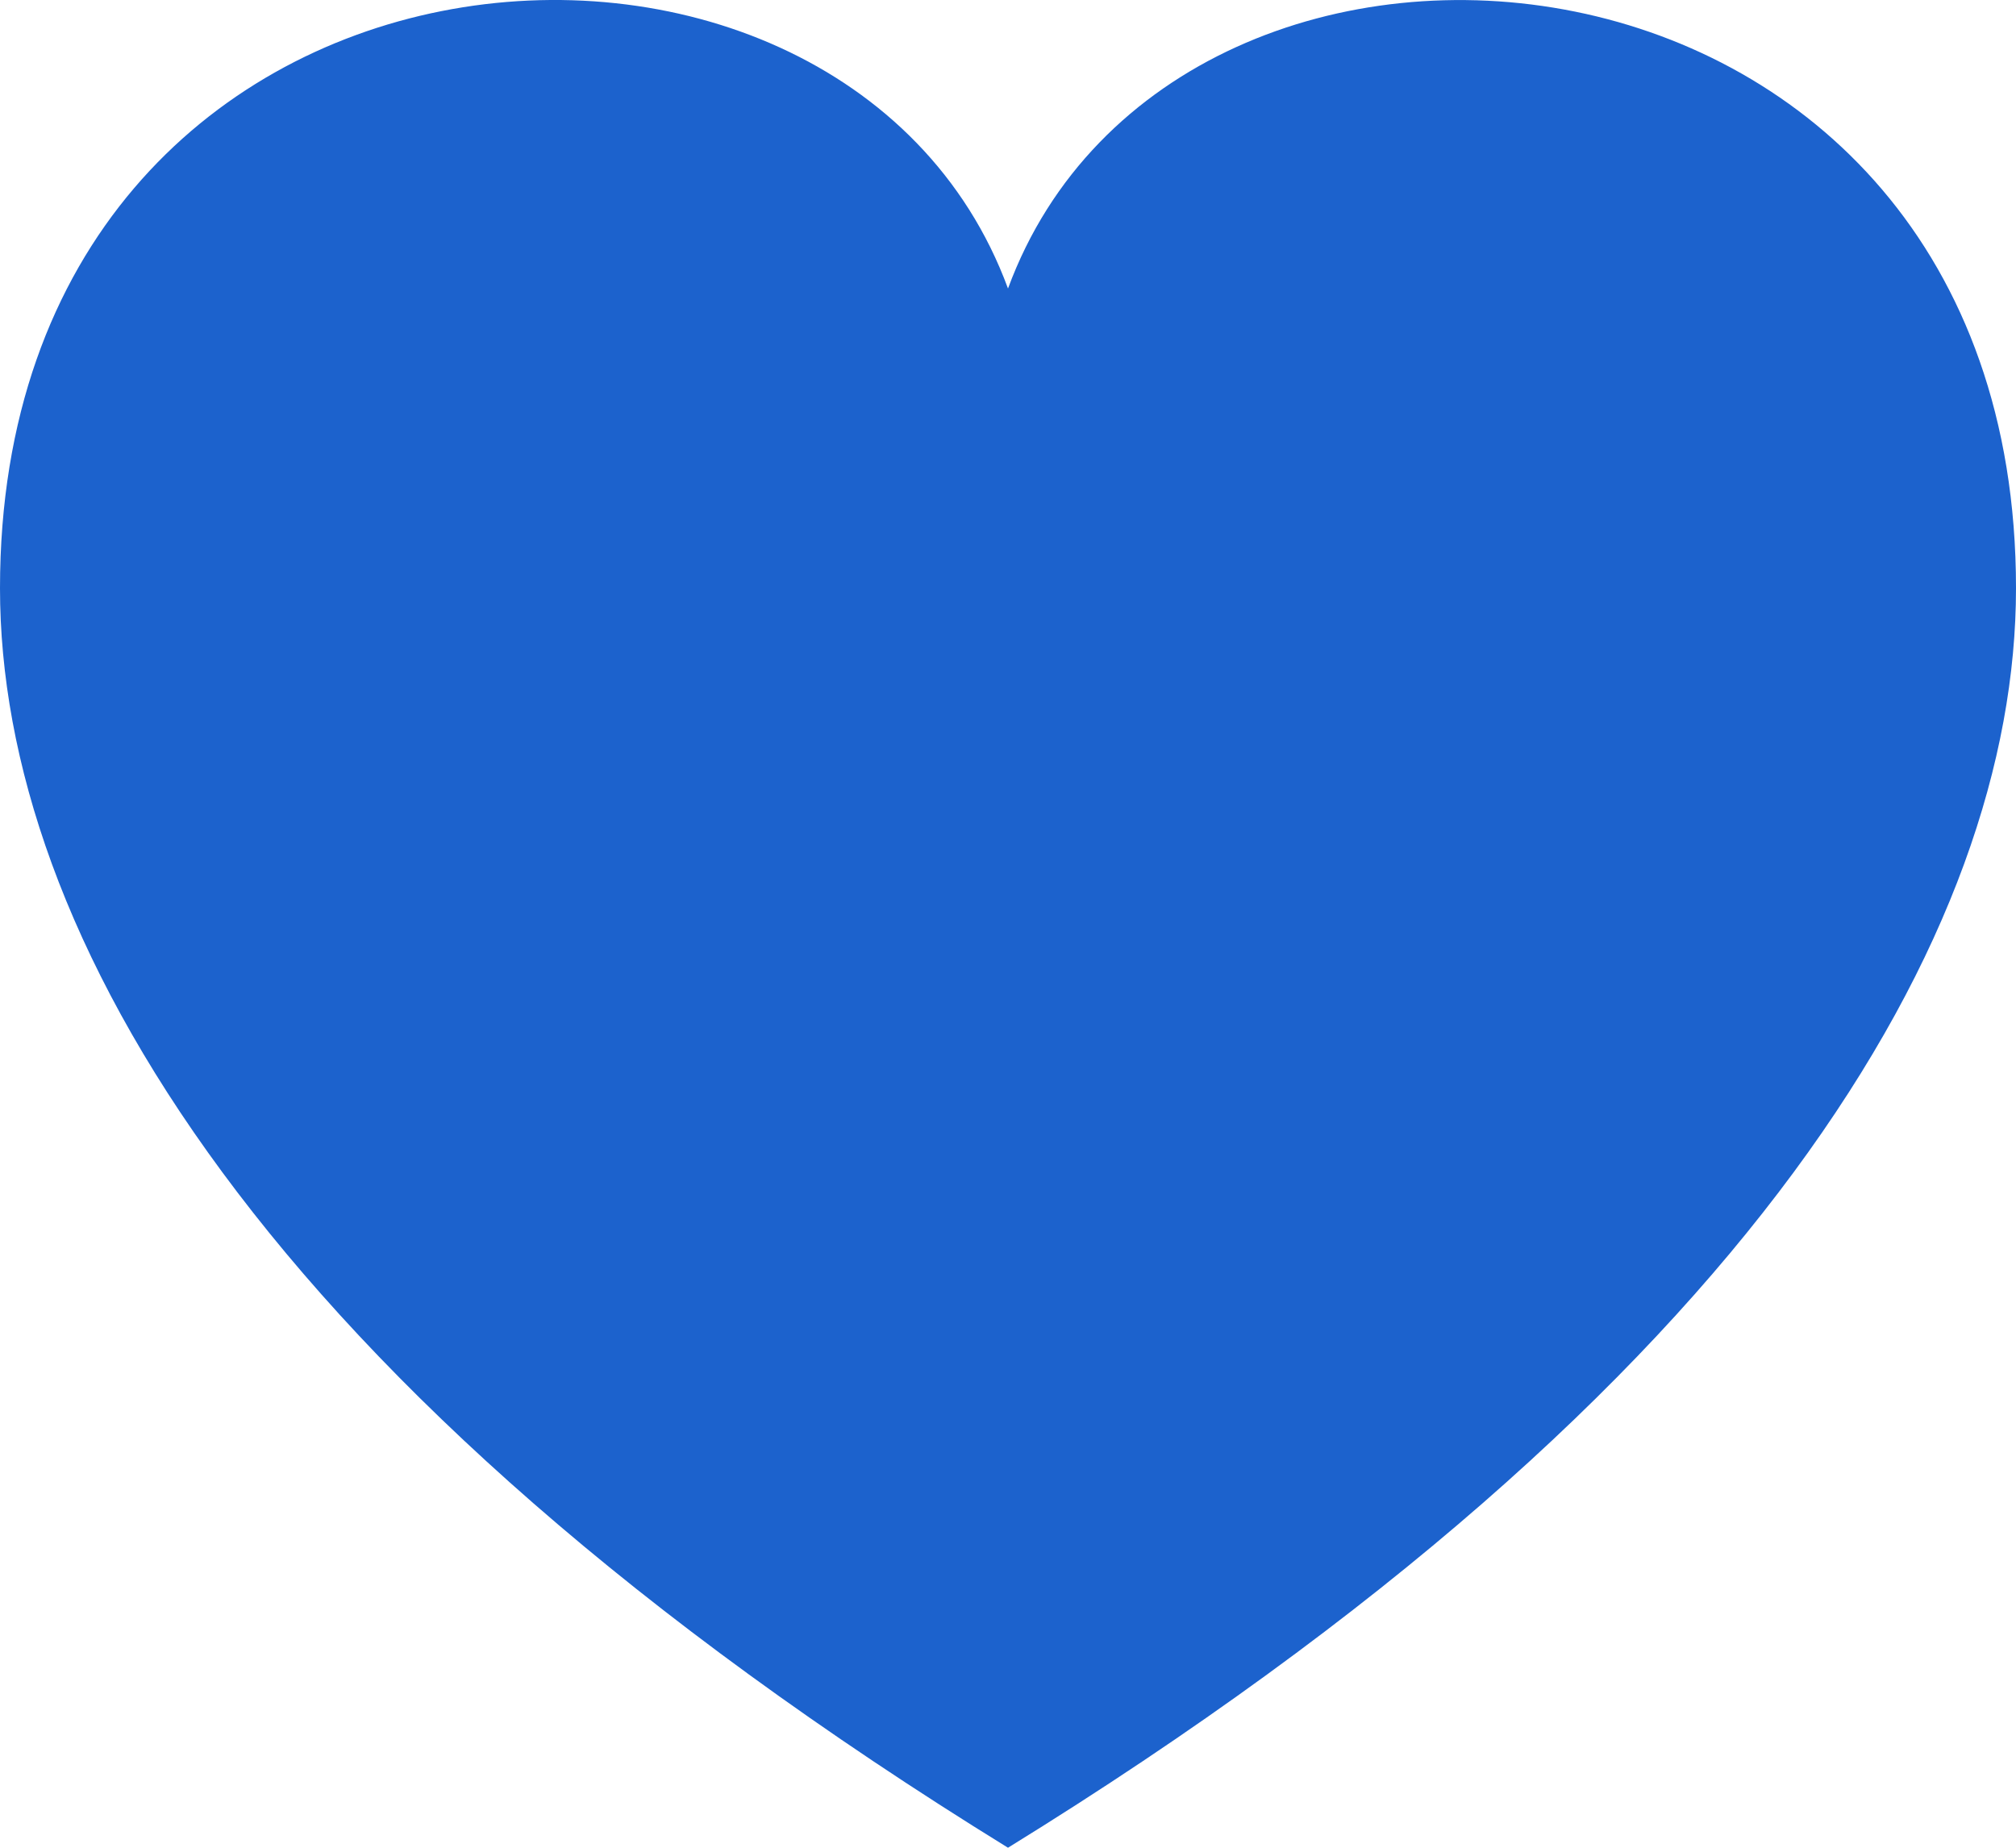
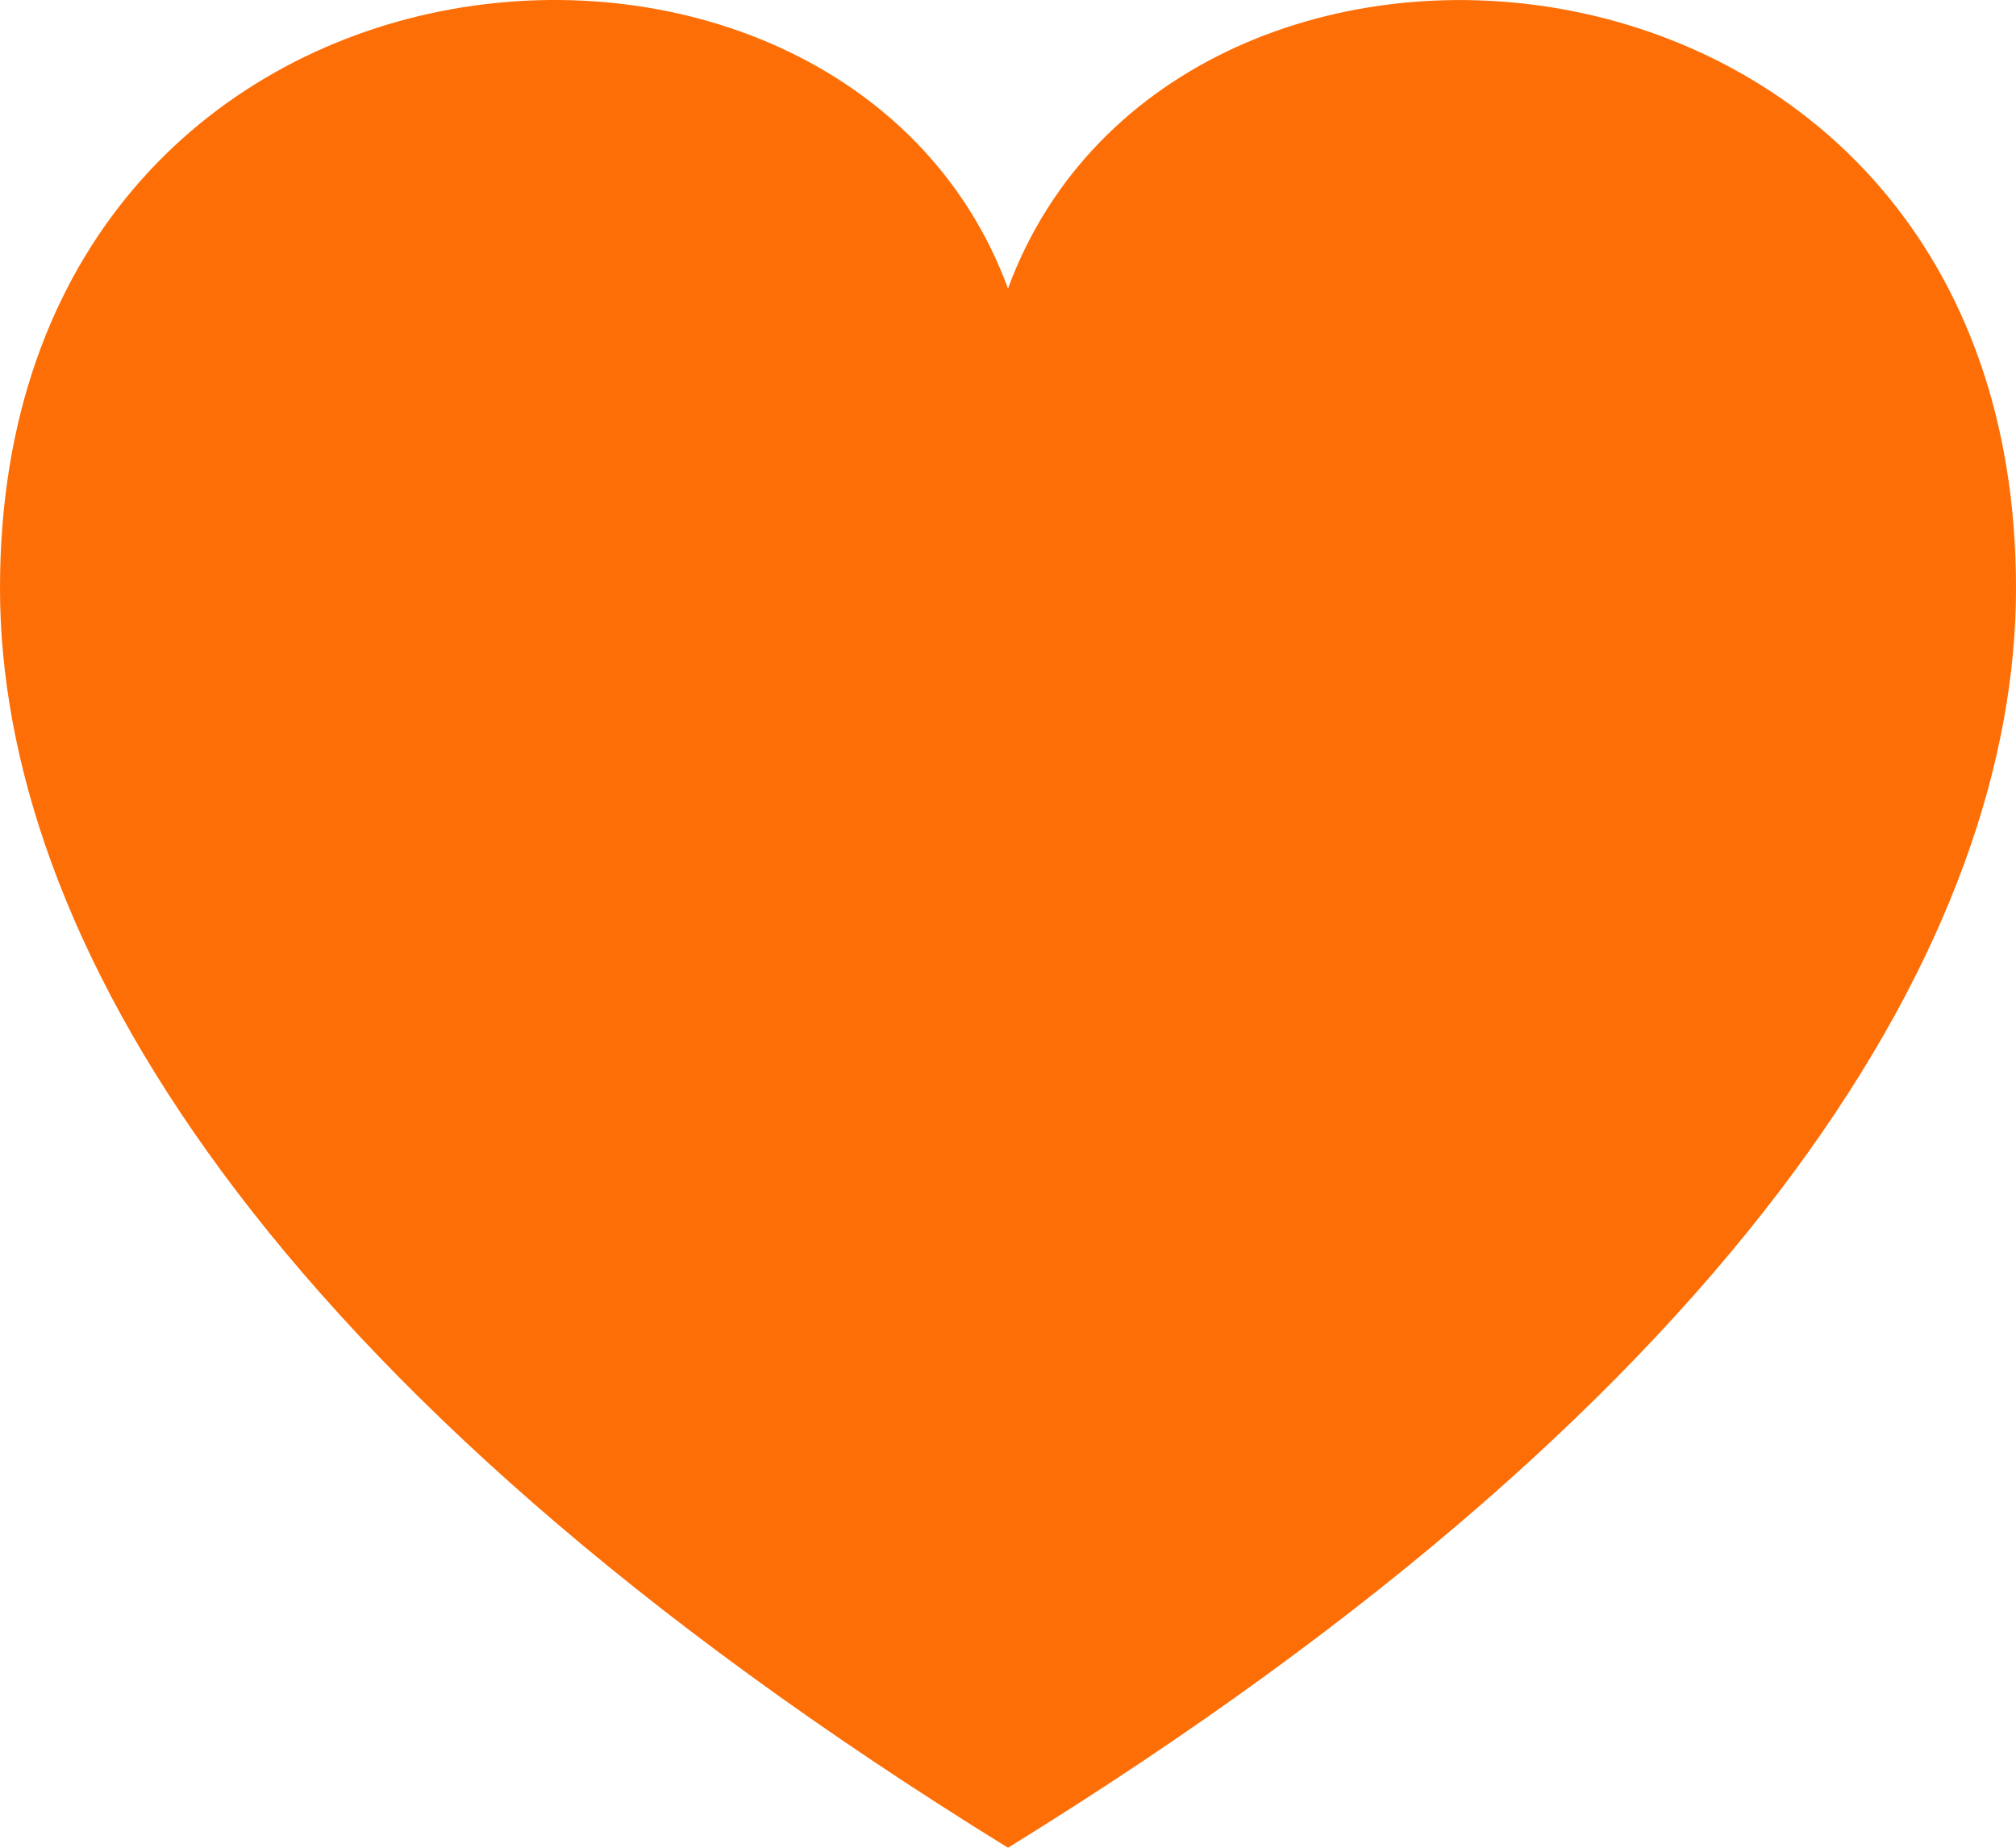
<svg xmlns="http://www.w3.org/2000/svg" width="24" height="22" fill="none">
-   <path fill="#1C62CD" d="M12 3.435C10.011-1.964 0-1.162 0 7.003 0 11.071 3.06 16.484 12 22c8.94-5.516 12-10.929 12-14.997 0-8.118-10-8.999-12-3.568z" />
+   <path fill="#FD6E06" d="M12 3.435C10.011-1.964 0-1.162 0 7.003 0 11.071 3.06 16.484 12 22c8.94-5.516 12-10.929 12-14.997 0-8.118-10-8.999-12-3.568z" />
</svg>
